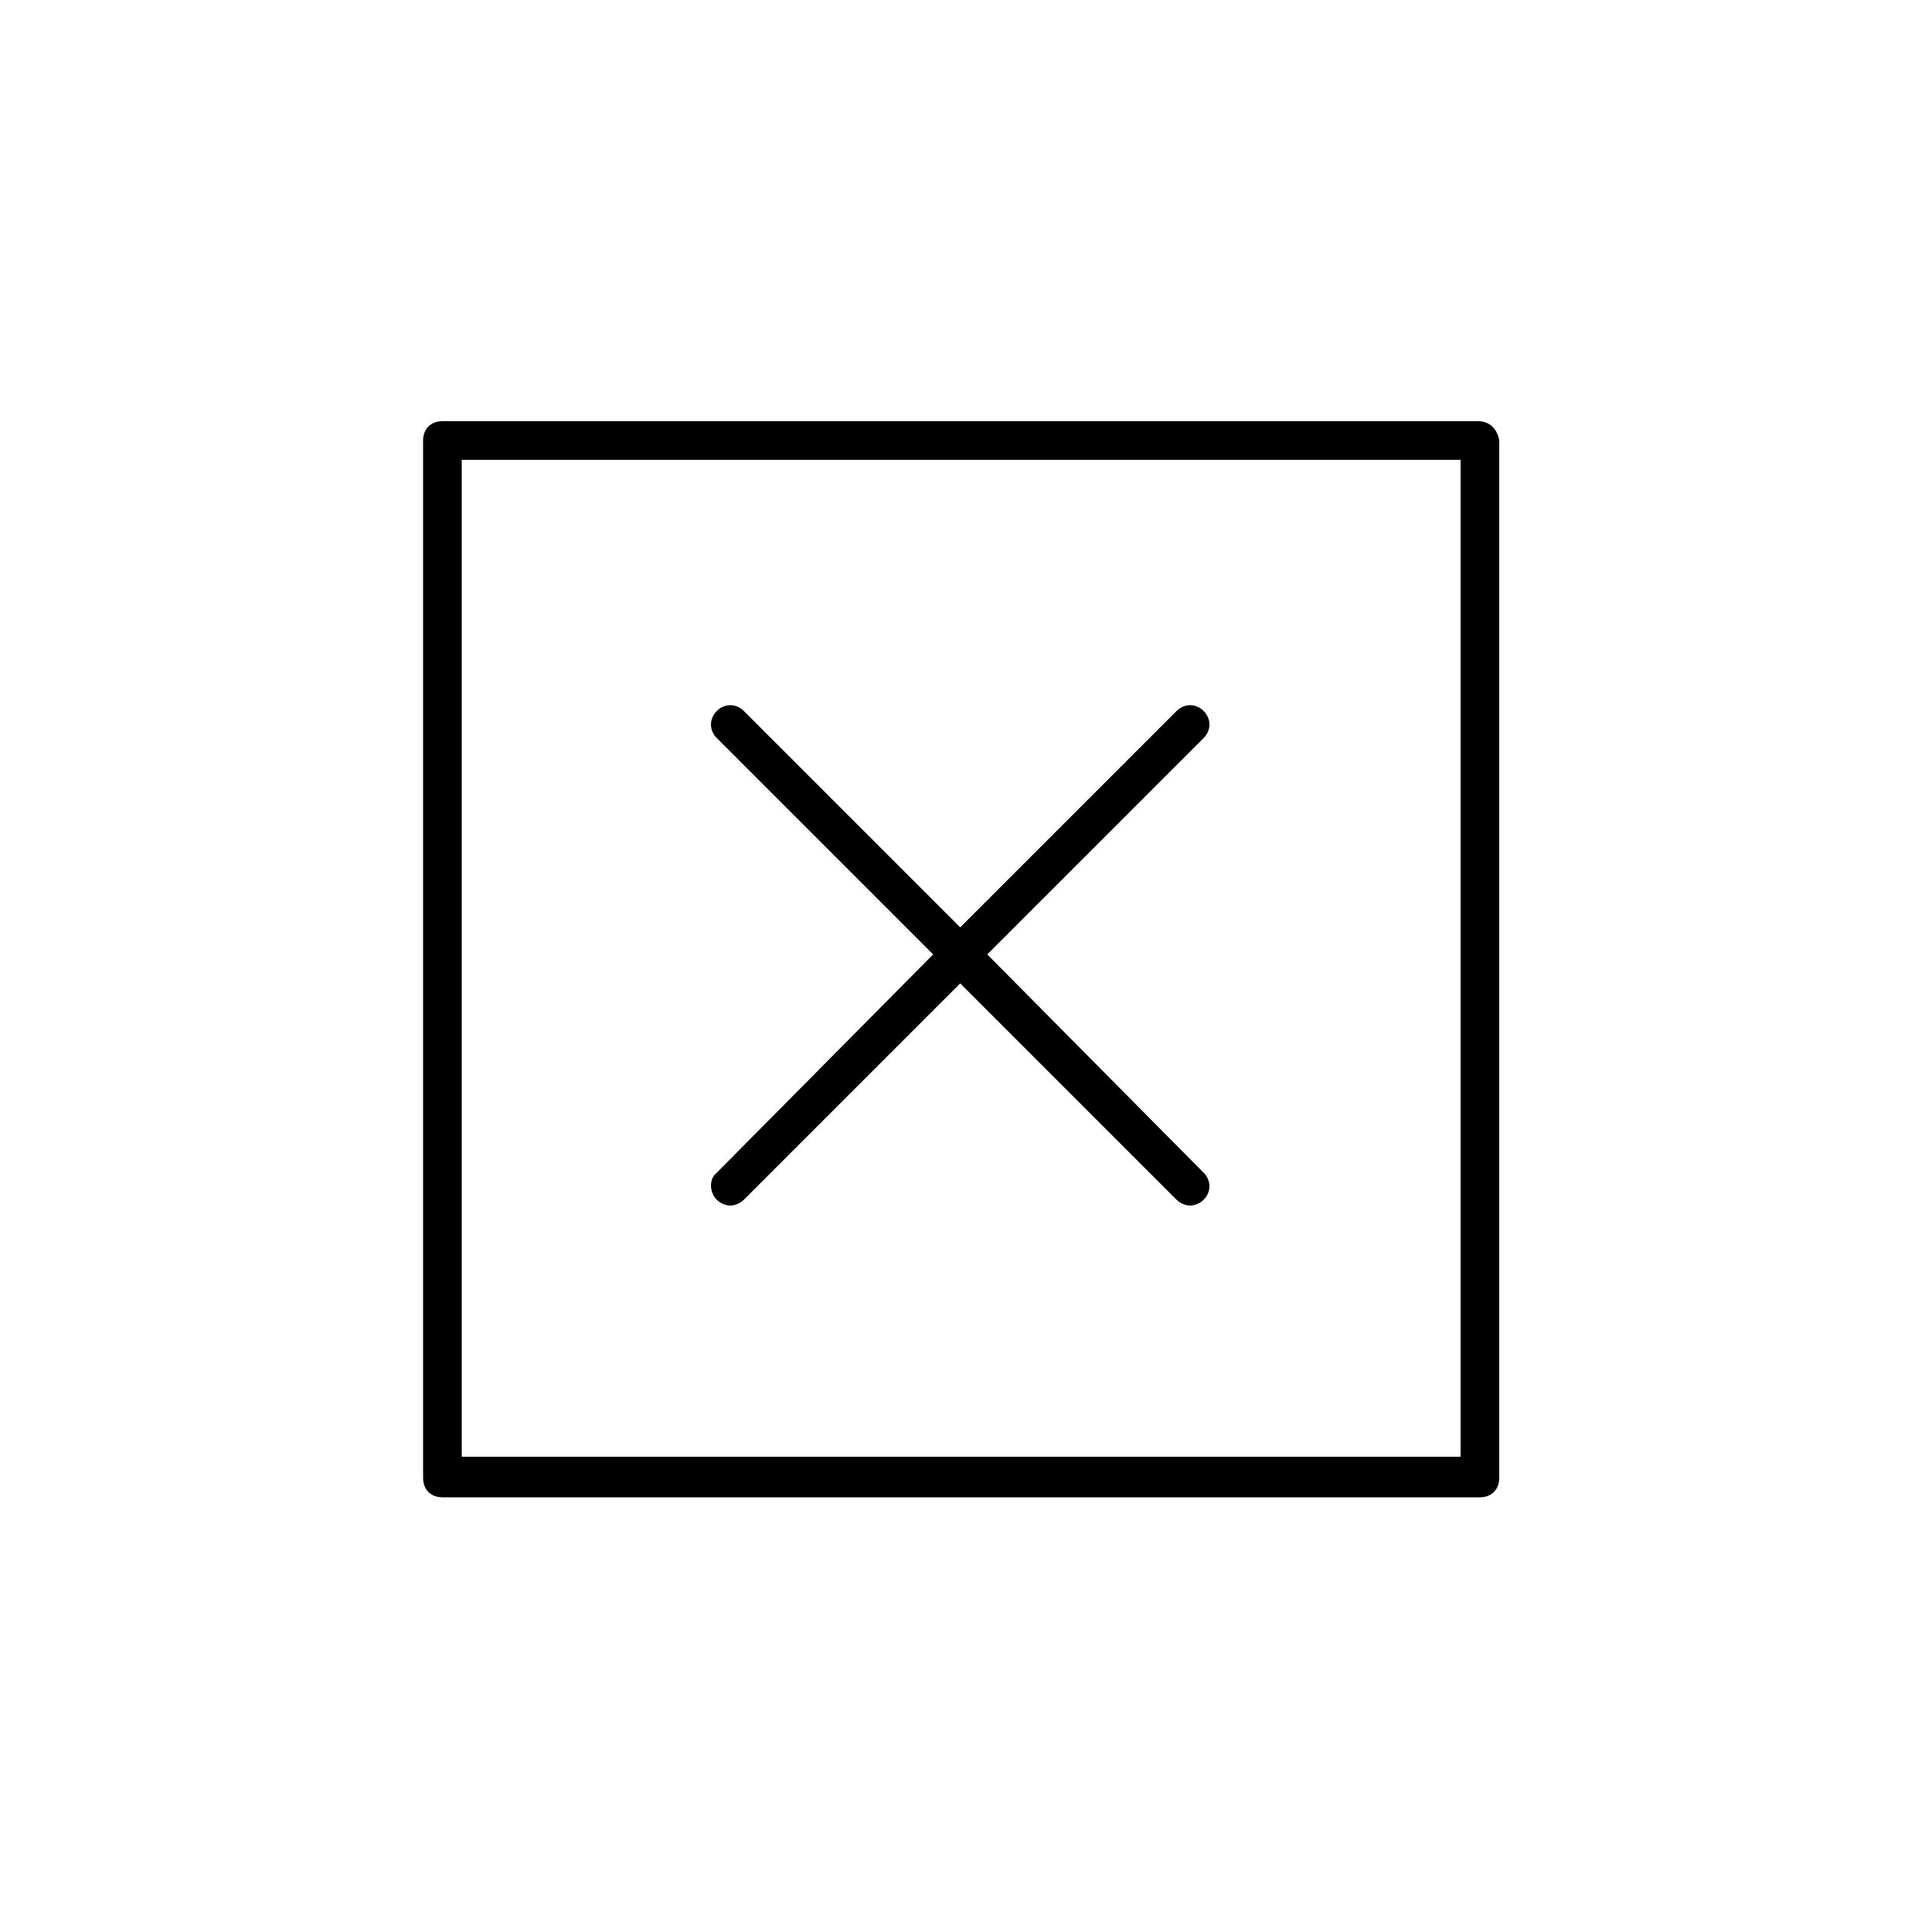
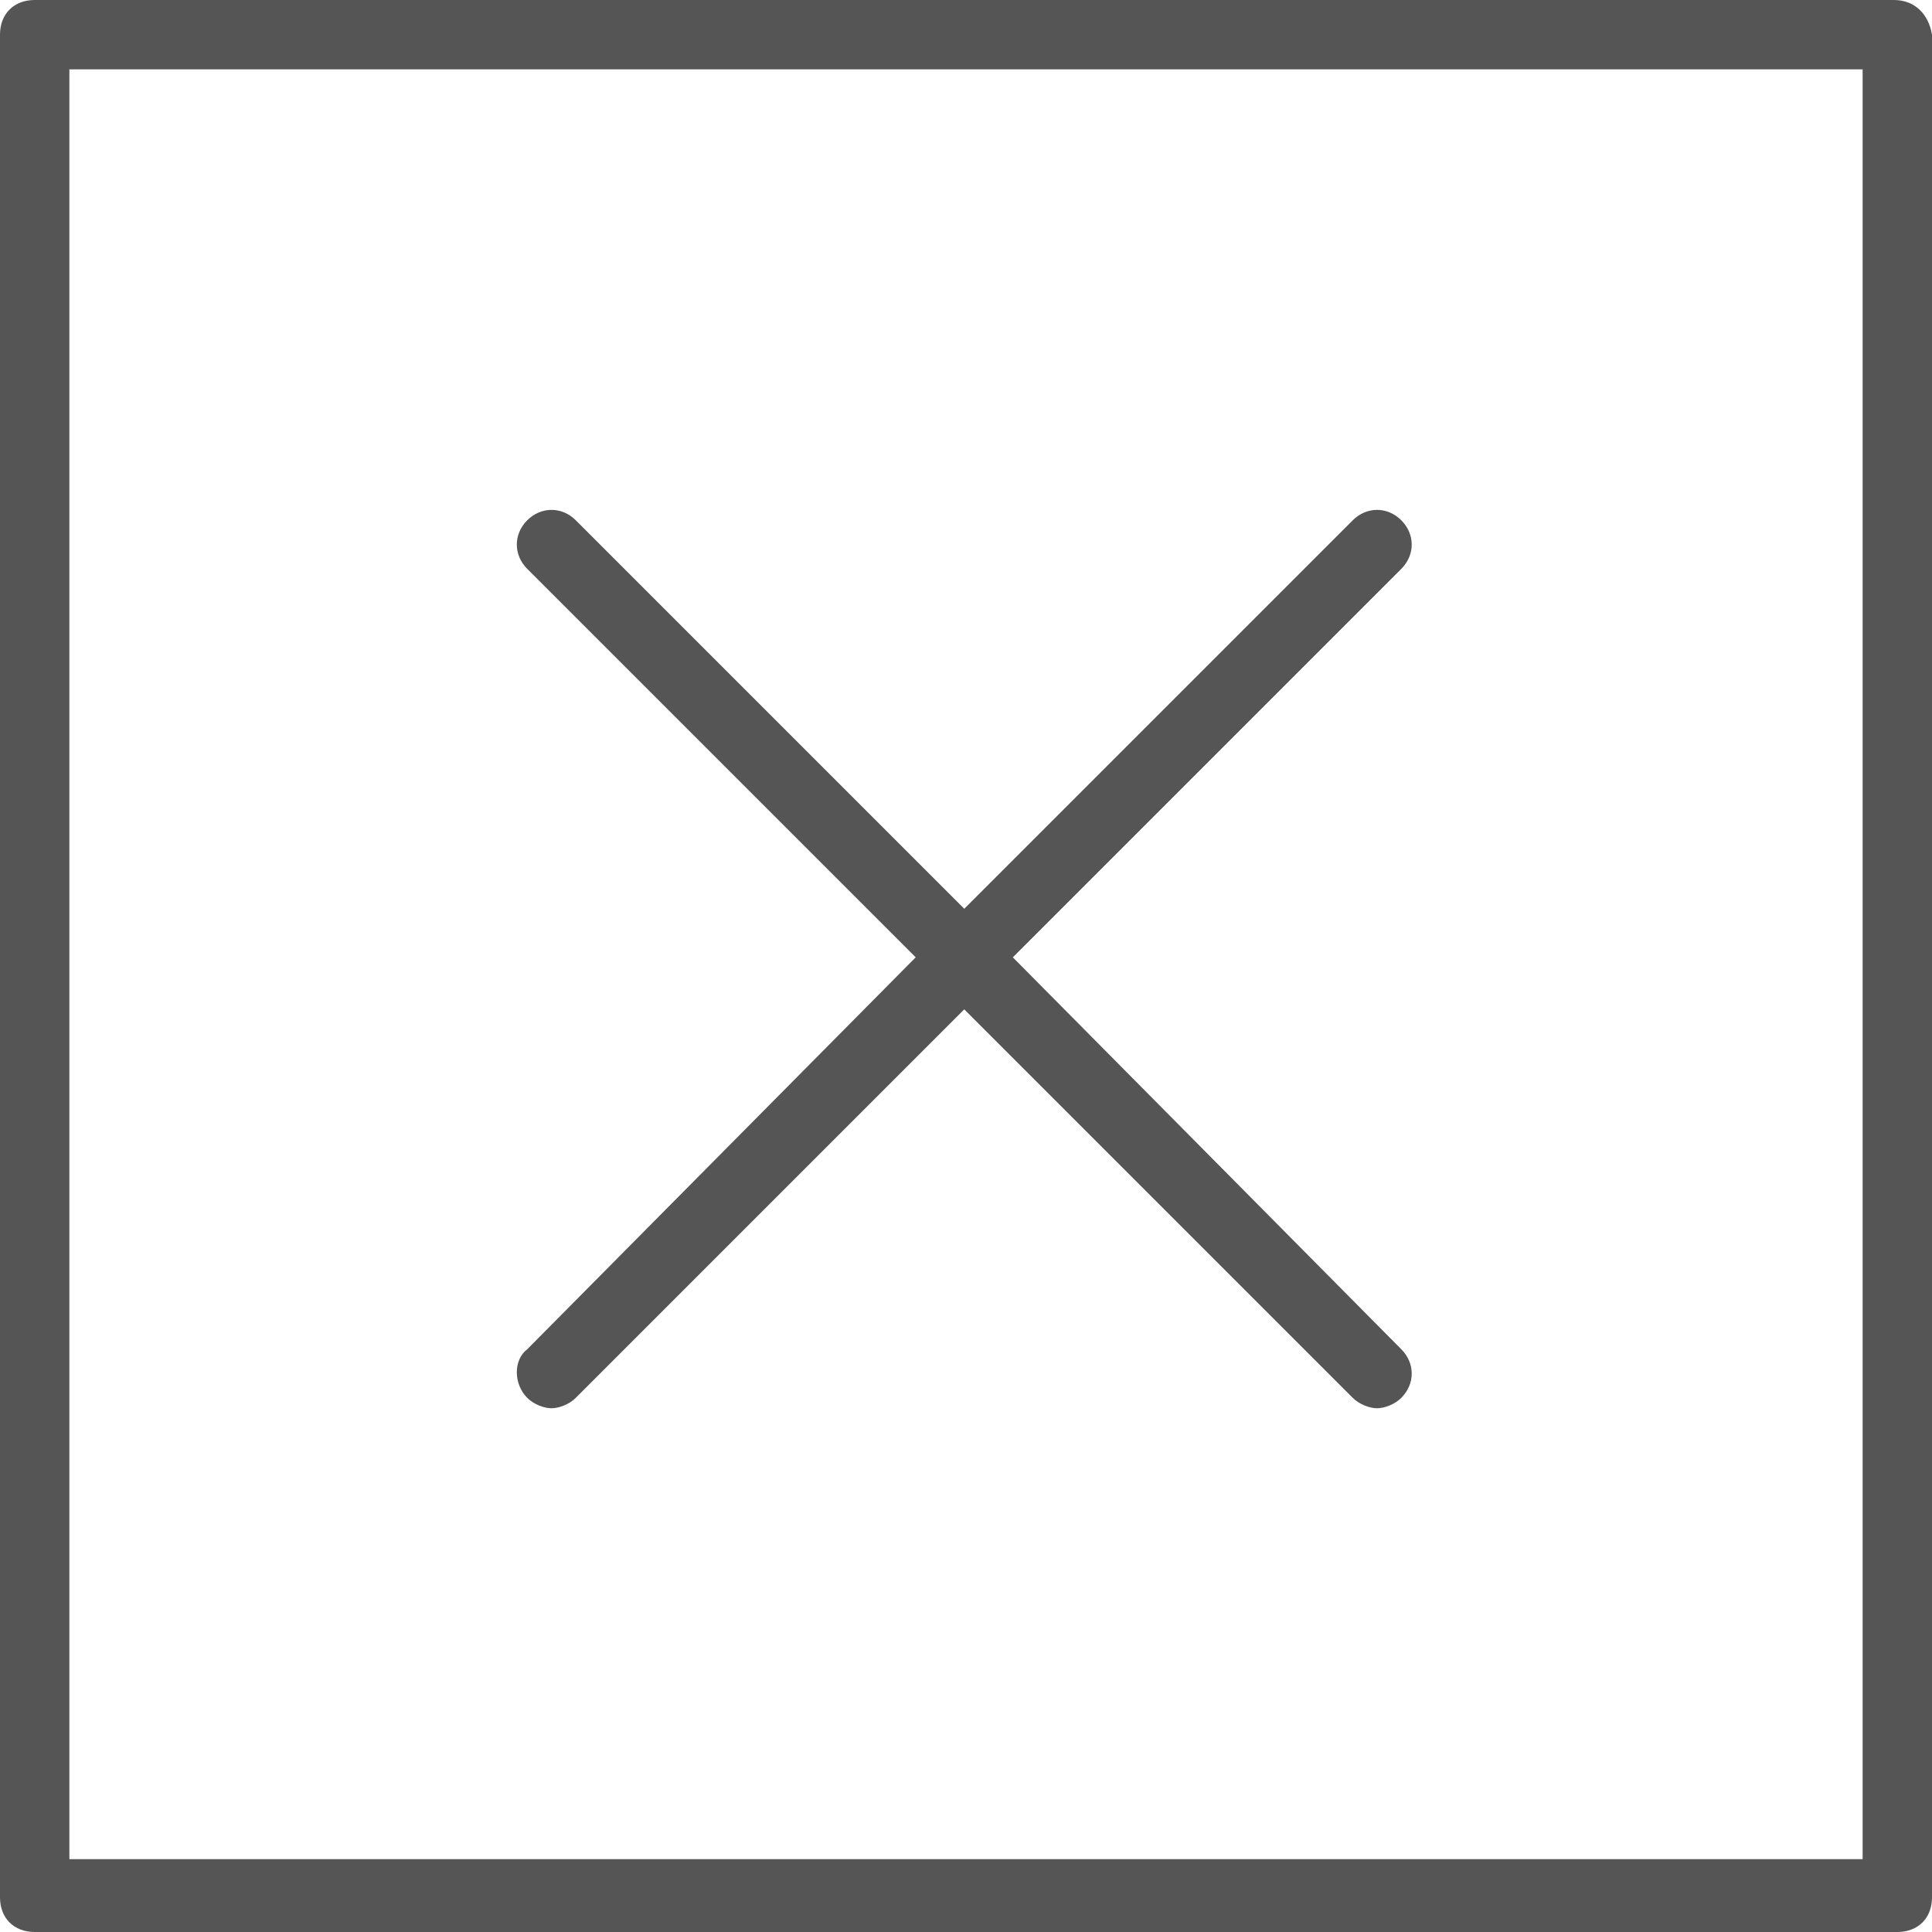
- <svg xmlns="http://www.w3.org/2000/svg" fill="#000000" version="1.1" x="0px" y="0px" viewBox="0 0 100 100" style="enable-background:new 0 0 100 100;" xml:space="preserve">
+ <svg xmlns="http://www.w3.org/2000/svg" width="55.7" height="55.7" fill="#555" version="1.1" viewBox="0 0 55.7 55.7" xml:space="preserve">
  <style type="text/css">
	.st0{fill:none;stroke:#000000;stroke-width:2;stroke-linecap:round;stroke-linejoin:round;stroke-miterlimit:10;}
</style>
-   <path d="M76.5,21.8H22.9c-0.6,0-1,0.4-1,1v53.7c0,0.6,0.4,1,1,1h53.7c0.6,0,1-0.4,1-1V22.8C77.5,22.2,77.1,21.8,76.5,21.8z   M75.5,75.4H23.9V23.8h51.7V75.4z" />
-   <path d="M37.1,62.1c0.2,0.2,0.5,0.3,0.7,0.3s0.5-0.1,0.7-0.3l11.2-11.2l11.2,11.2c0.2,0.2,0.5,0.3,0.7,0.3s0.5-0.1,0.7-0.3  c0.4-0.4,0.4-1,0-1.4L51.1,49.4l11.2-11.2c0.4-0.4,0.4-1,0-1.4s-1-0.4-1.4,0L49.7,48L38.5,36.8c-0.4-0.4-1-0.4-1.4,0s-0.4,1,0,1.4  l11.2,11.2L37.1,60.7C36.7,61,36.7,61.7,37.1,62.1z" />
+   <path d="m54.6 0h-53.6c-0.6 0-1 0.4-1 1v53.7c0 0.6 0.4 1 1 1h53.7c0.6 0 1-0.4 1-1v-53.7c-0.1-0.6-0.5-1-1.1-1zm-1 53.6h-51.6v-51.6h51.7v51.6z" />
+   <path d="m15.2 40.3c0.2 0.2 0.5 0.3 0.7 0.3s0.5-0.1 0.7-0.3l11.2-11.2 11.2 11.2c0.2 0.2 0.5 0.3 0.7 0.3s0.5-0.1 0.7-0.3c0.4-0.4 0.4-1 0-1.4l-11.2-11.3 11.2-11.2c0.4-0.4 0.4-1 0-1.4s-1-0.4-1.4 0l-11.2 11.2-11.2-11.2c-0.4-0.4-1-0.4-1.4 0s-0.4 1 0 1.4l11.2 11.2-11.2 11.3c-0.4 0.3-0.4 1 0 1.4z" />
</svg>
